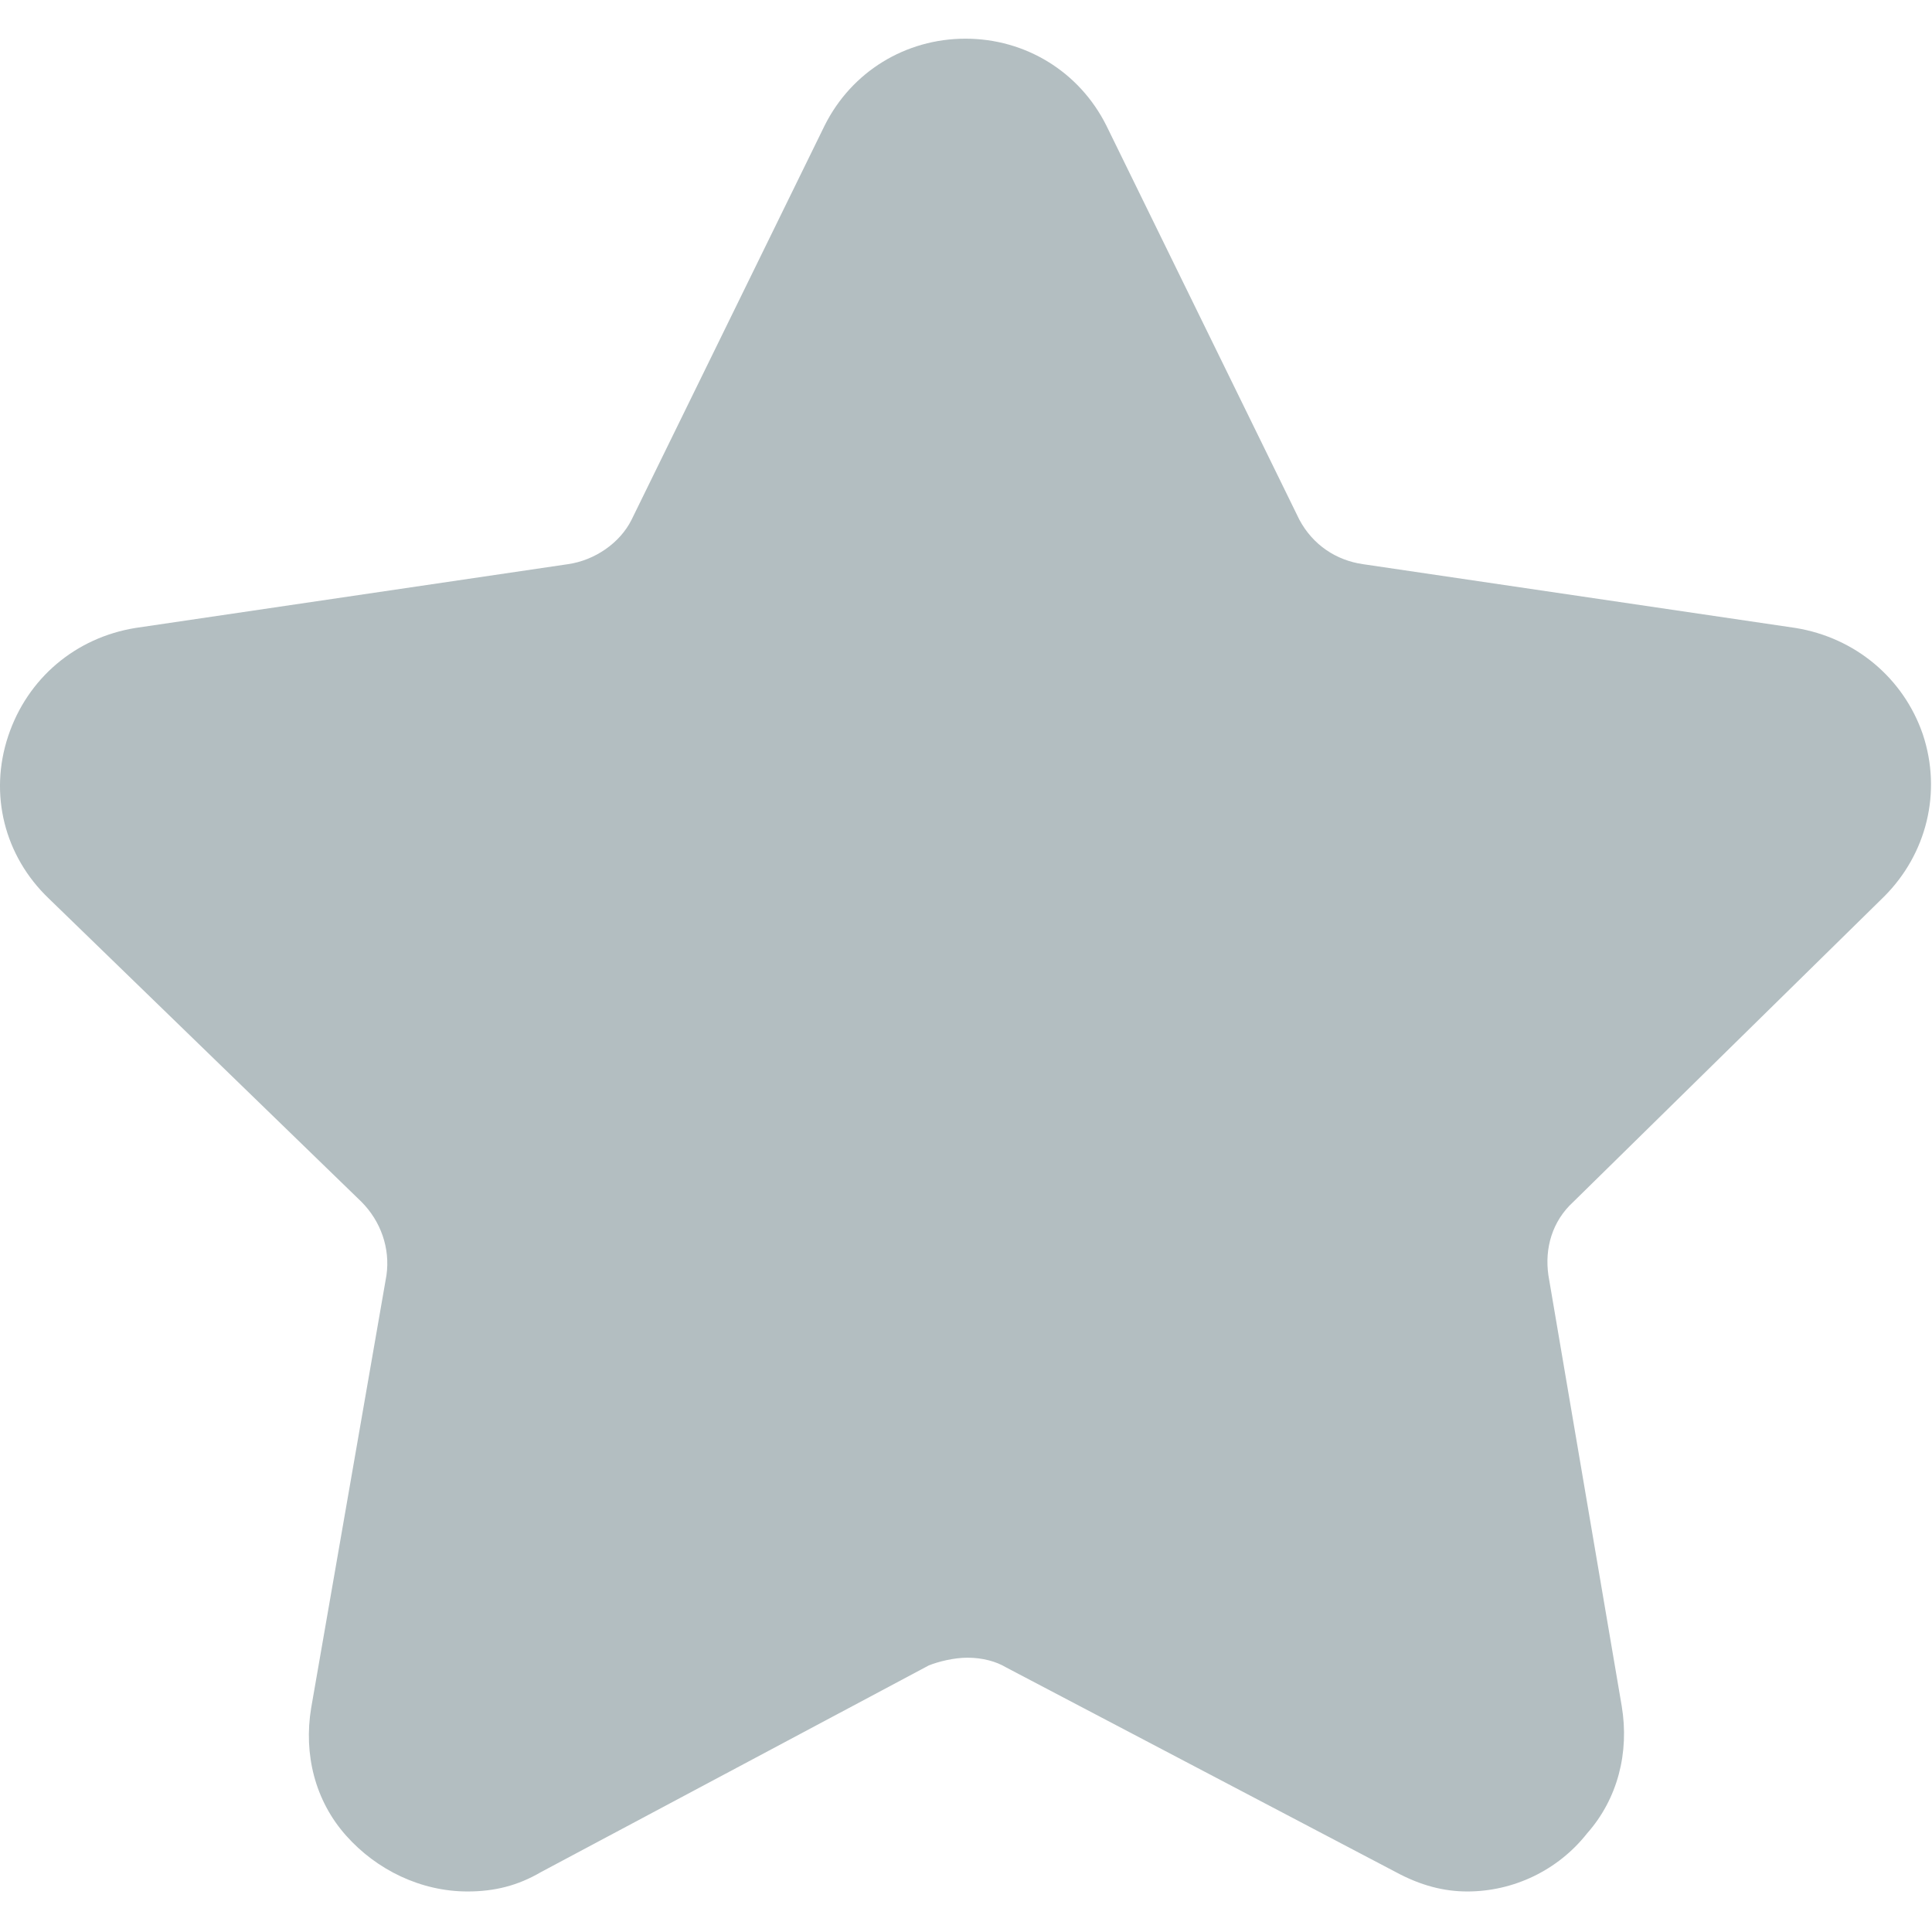
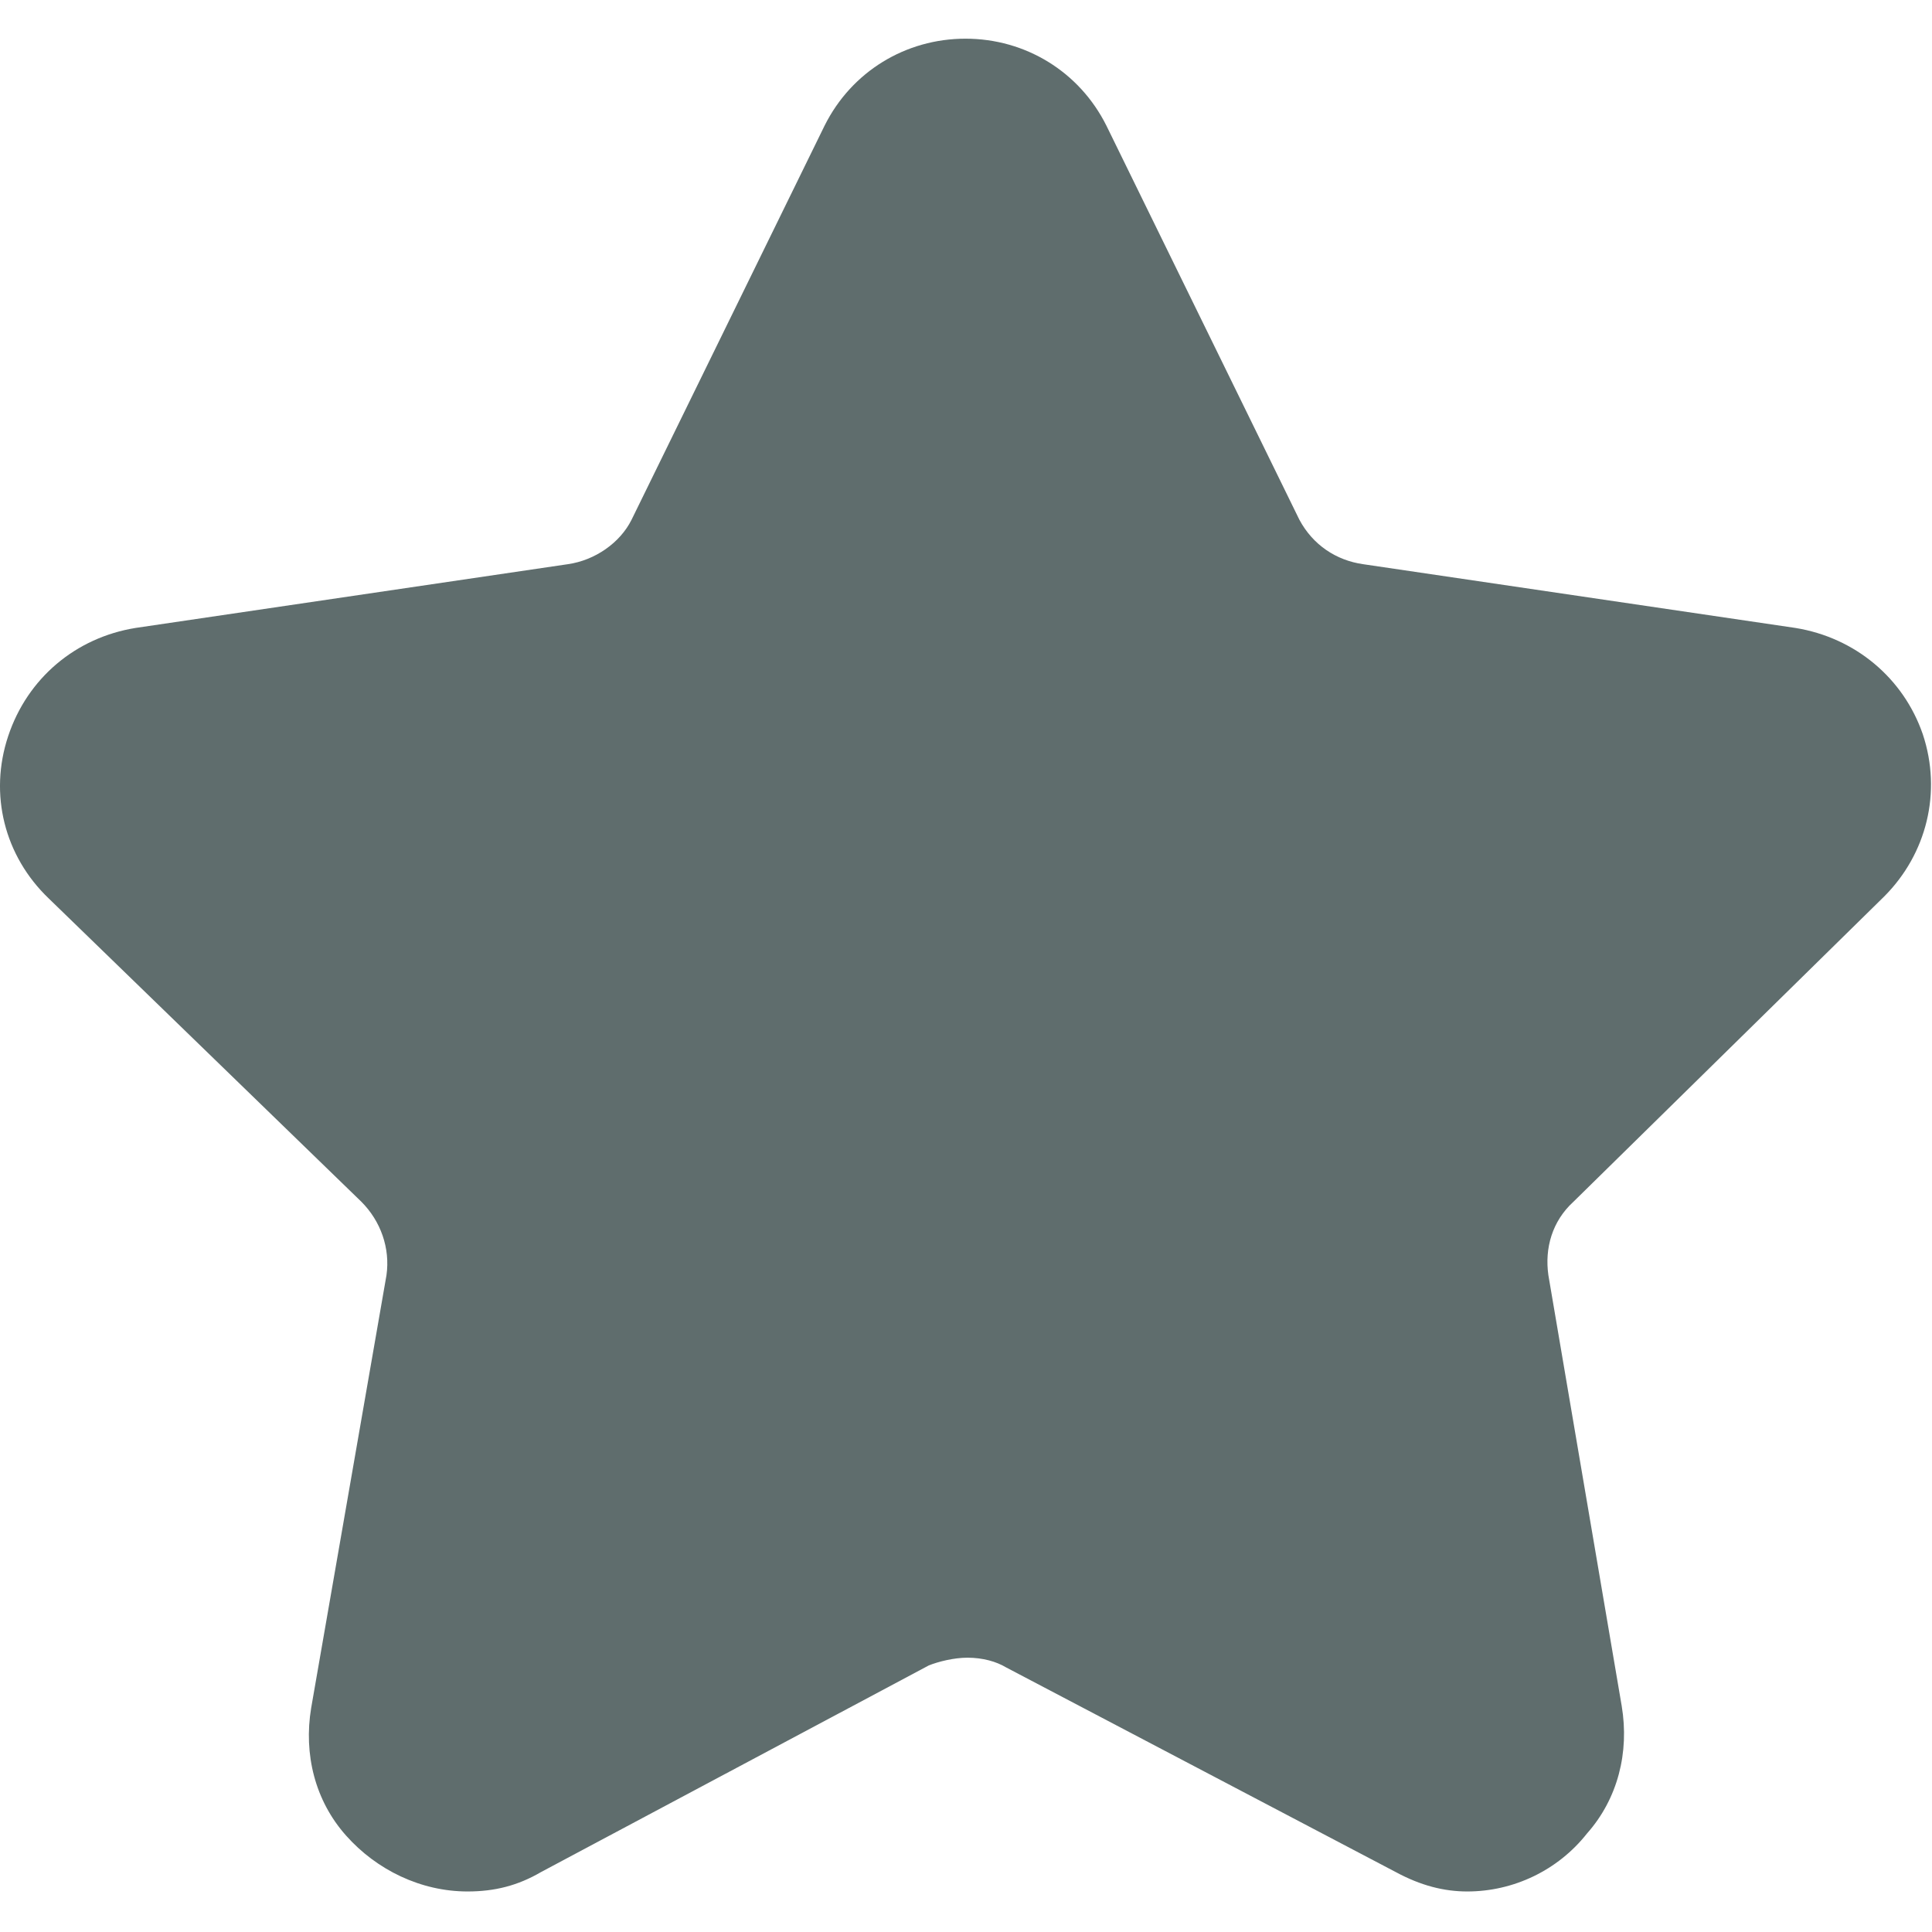
<svg xmlns="http://www.w3.org/2000/svg" width="48" height="48" viewBox="0 0 48 48" fill="none">
-   <path d="M36.455 46.993C35.879 46.993 35.304 46.849 34.681 46.513L24.994 41.425C24.754 41.281 24.419 41.185 24.035 41.185C23.7 41.185 23.316 41.281 23.076 41.377L13.438 46.513C12.862 46.849 12.287 46.993 11.616 46.993C10.465 46.993 9.362 46.465 8.595 45.601C7.827 44.737 7.54 43.585 7.731 42.433L9.602 31.681C9.697 31.009 9.458 30.337 8.978 29.857L1.21 22.321C0.107 21.265 -0.277 19.729 0.203 18.289C0.682 16.849 1.881 15.841 3.368 15.601L14.109 14.017C14.78 13.921 15.404 13.489 15.691 12.913L20.487 3.121C21.158 1.777 22.501 0.961 23.987 0.961C25.474 0.961 26.816 1.777 27.488 3.121L32.283 12.913C32.618 13.537 33.194 13.921 33.865 14.017L44.606 15.601C46.093 15.841 47.292 16.849 47.771 18.241C48.251 19.681 47.867 21.217 46.812 22.273L39.092 29.857C38.565 30.337 38.373 31.009 38.469 31.681L40.291 42.385C40.483 43.537 40.195 44.689 39.428 45.553C38.709 46.465 37.606 46.993 36.455 46.993Z" fill="#B3BEC1" />
+   <path d="M36.455 46.993C35.879 46.993 35.304 46.849 34.681 46.513L24.994 41.425C24.754 41.281 24.419 41.185 24.035 41.185C23.7 41.185 23.316 41.281 23.076 41.377L13.438 46.513C12.862 46.849 12.287 46.993 11.616 46.993C10.465 46.993 9.362 46.465 8.595 45.601C7.827 44.737 7.54 43.585 7.731 42.433L9.602 31.681C9.697 31.009 9.458 30.337 8.978 29.857L1.21 22.321C0.107 21.265 -0.277 19.729 0.203 18.289C0.682 16.849 1.881 15.841 3.368 15.601L14.109 14.017C14.78 13.921 15.404 13.489 15.691 12.913L20.487 3.121C21.158 1.777 22.501 0.961 23.987 0.961C25.474 0.961 26.816 1.777 27.488 3.121L32.283 12.913C32.618 13.537 33.194 13.921 33.865 14.017L44.606 15.601C46.093 15.841 47.292 16.849 47.771 18.241C48.251 19.681 47.867 21.217 46.812 22.273L39.092 29.857C38.565 30.337 38.373 31.009 38.469 31.681L40.291 42.385C40.483 43.537 40.195 44.689 39.428 45.553C38.709 46.465 37.606 46.993 36.455 46.993Z" fill="#5F6D6D" />
</svg>
